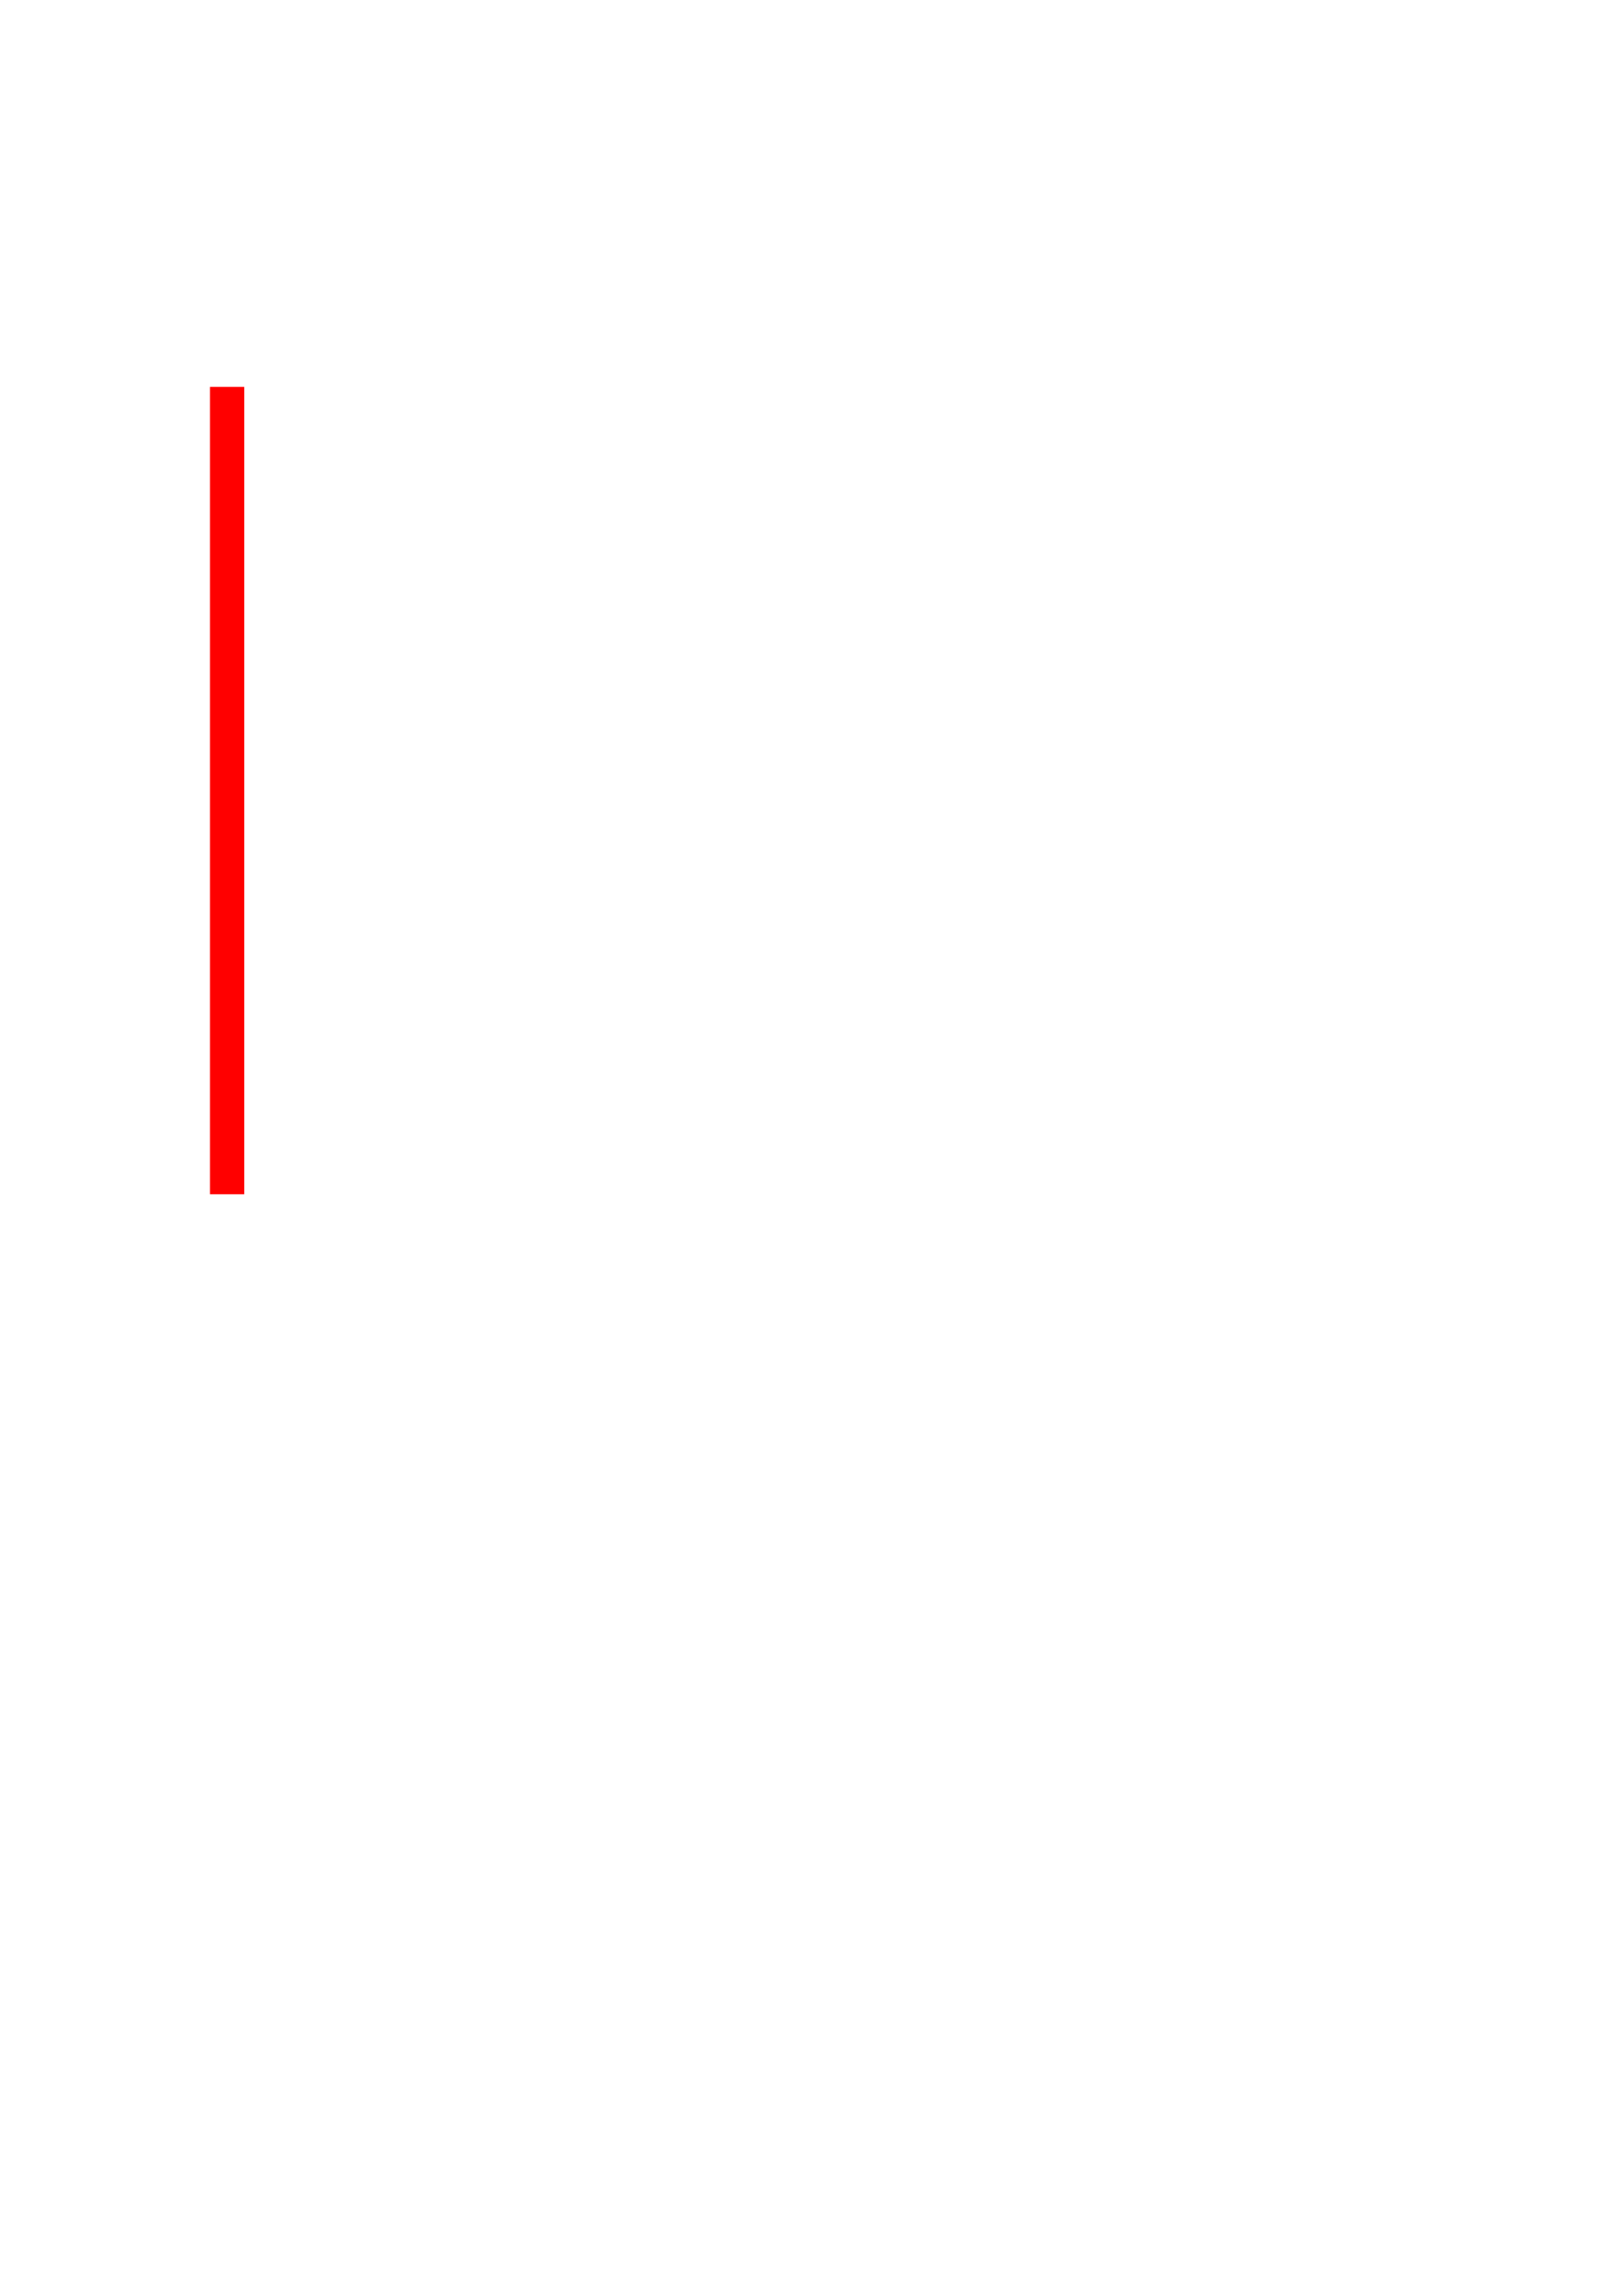
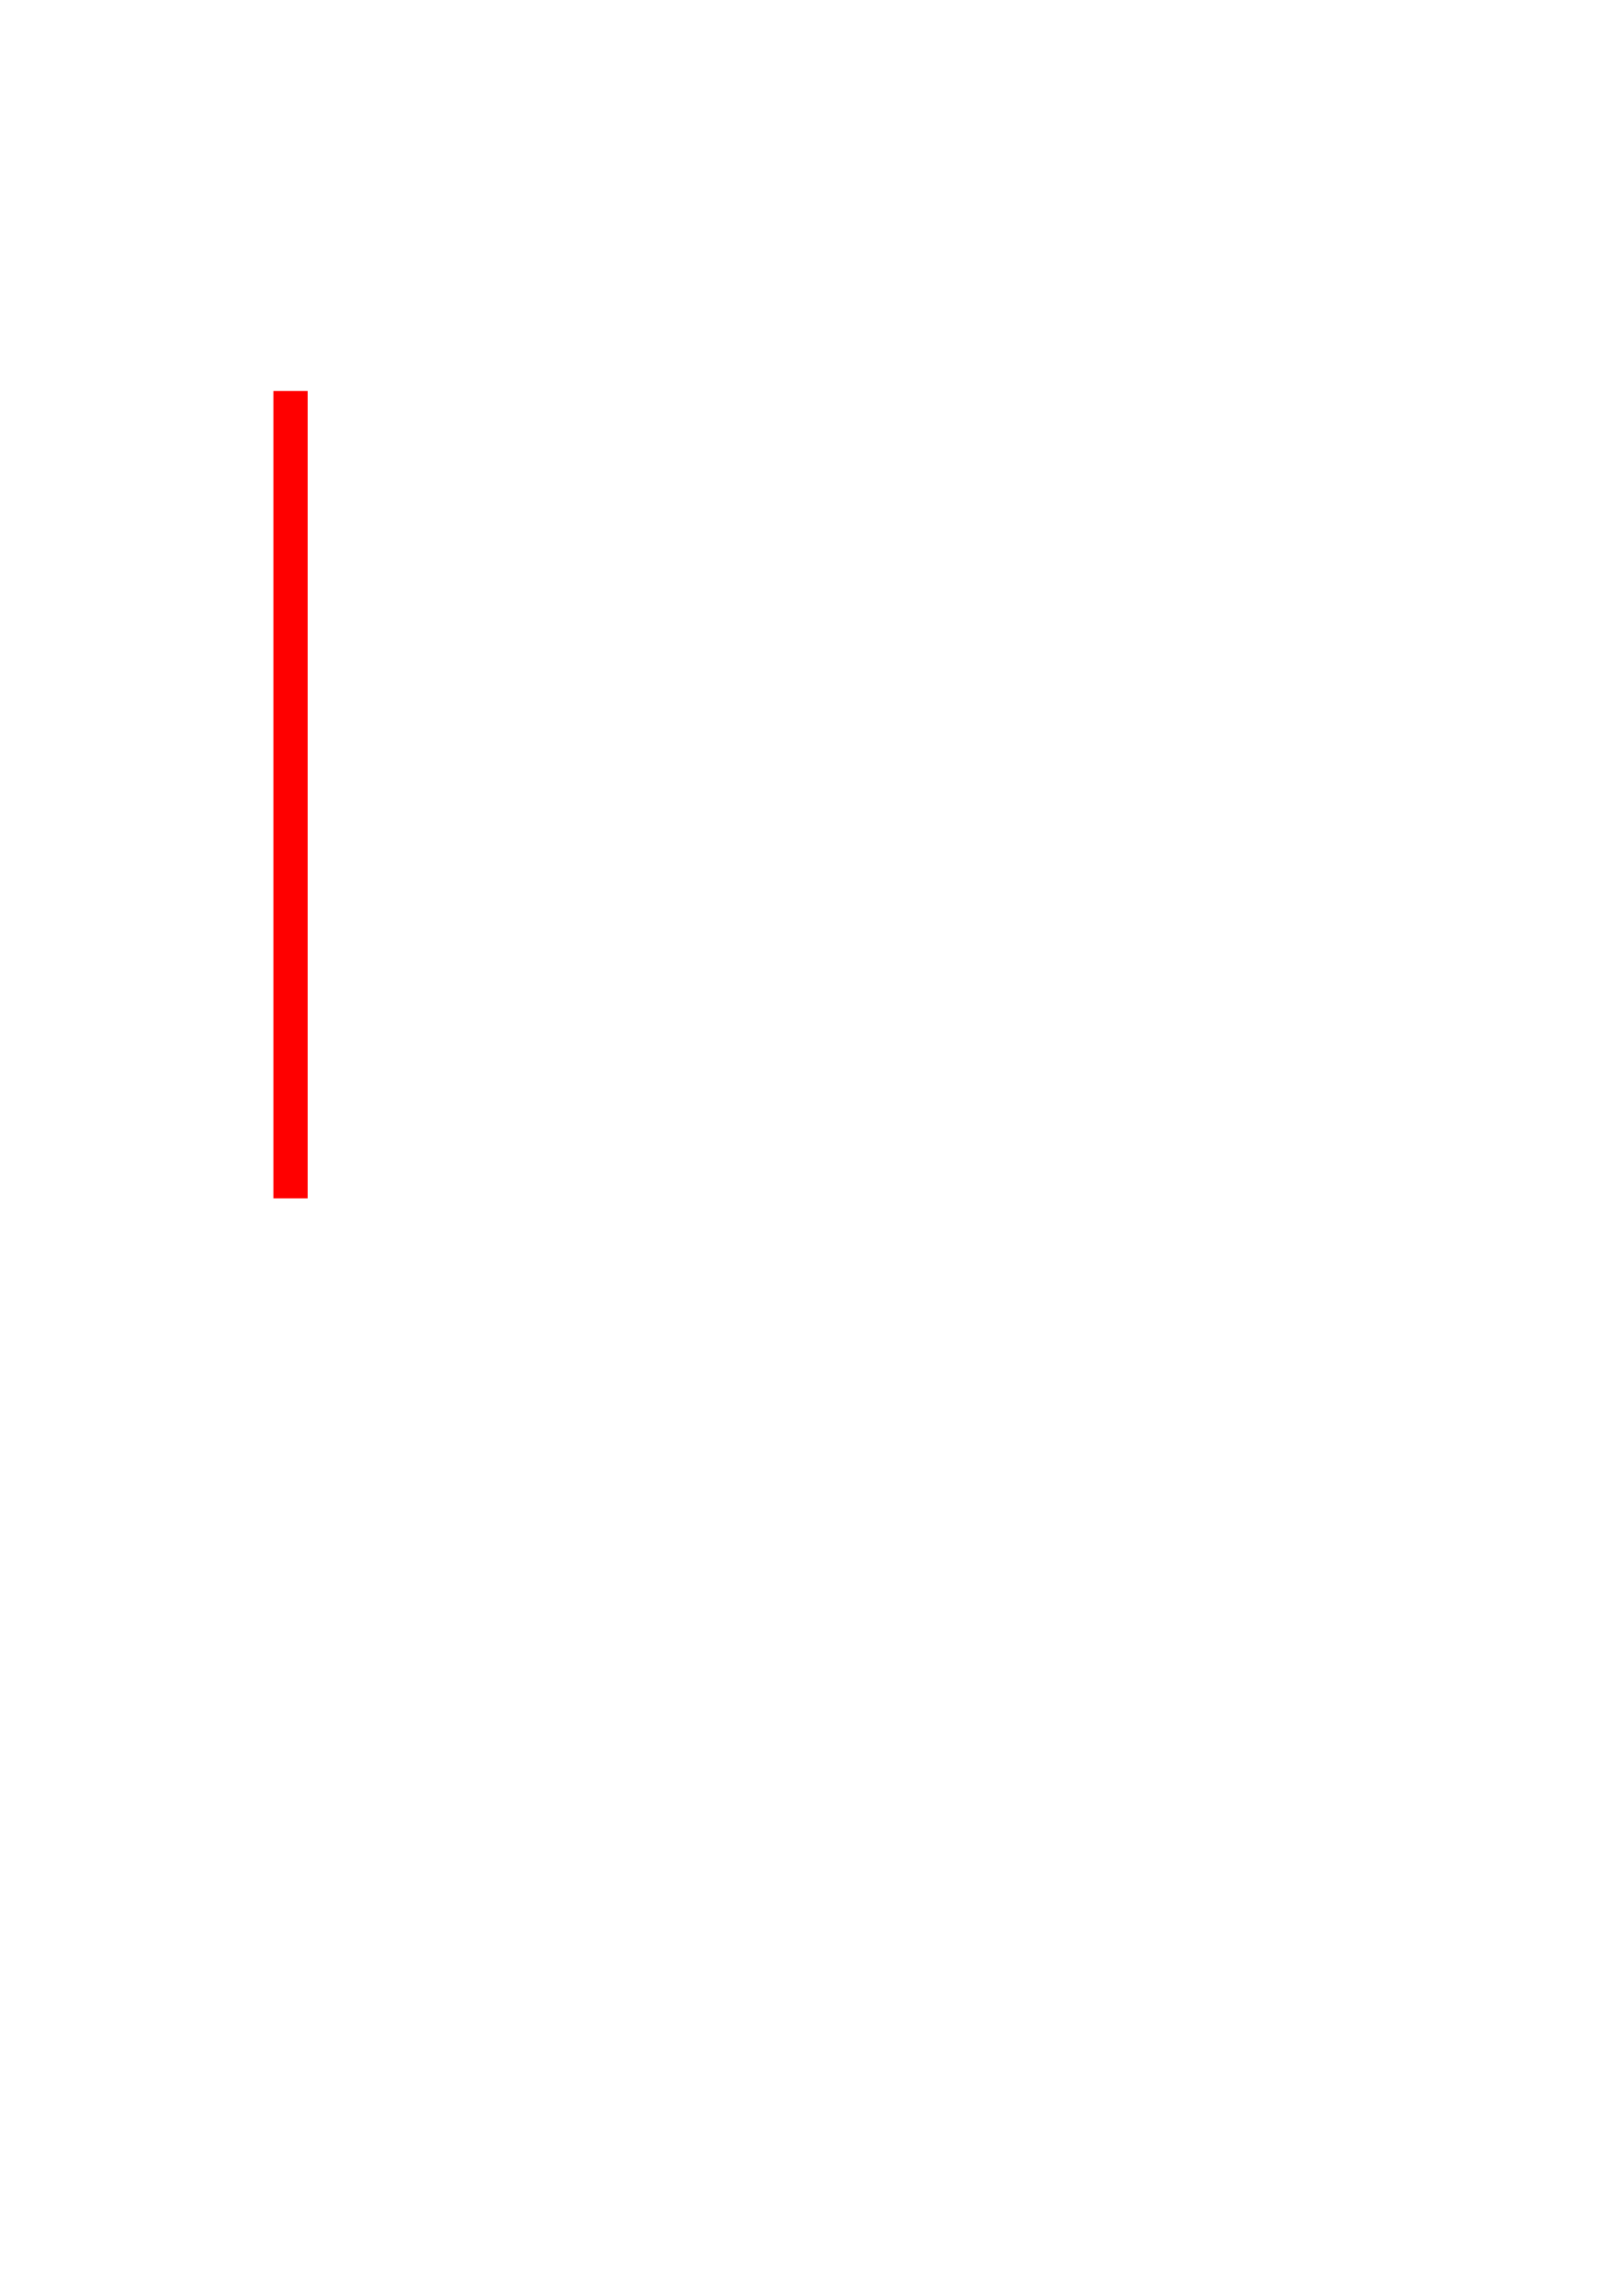
<svg xmlns="http://www.w3.org/2000/svg" width="210mm" height="297mm" viewBox="0 0 210 297" version="1.1" id="svg1" xml:space="preserve">
  <defs id="defs1" />
  <g id="layer1" style="display:none">
    <rect style="fill:#5365ff;fill-opacity:1;stroke:none;stroke-width:2;paint-order:markers fill stroke" id="rect5" width="121.067" height="104.437" x="31.588" y="50.046" />
  </g>
  <g id="layer2" style="display:none">
    <rect style="fill:#5365ff;fill-opacity:1;stroke:none;stroke-width:2;paint-order:markers fill stroke" id="rect2" width="125.499" height="104.437" x="27.157" y="50.046" />
  </g>
  <g id="layer3" style="display:inline">
-     <path id="rect4" style="fill:#ff0000;fill-opacity:1;stroke:none;stroke-width:2;paint-order:markers fill stroke" d="M 27.157,50.046 V 154.483 h 4.431 V 50.046 Z" />
+     <path id="rect4" style="fill:#ff0000;fill-opacity:1;stroke:none;stroke-width:2;paint-order:markers fill stroke" d="M 35.359,50.578 V 155.015 h 4.431 V 50.578 Z" />
  </g>
</svg>
